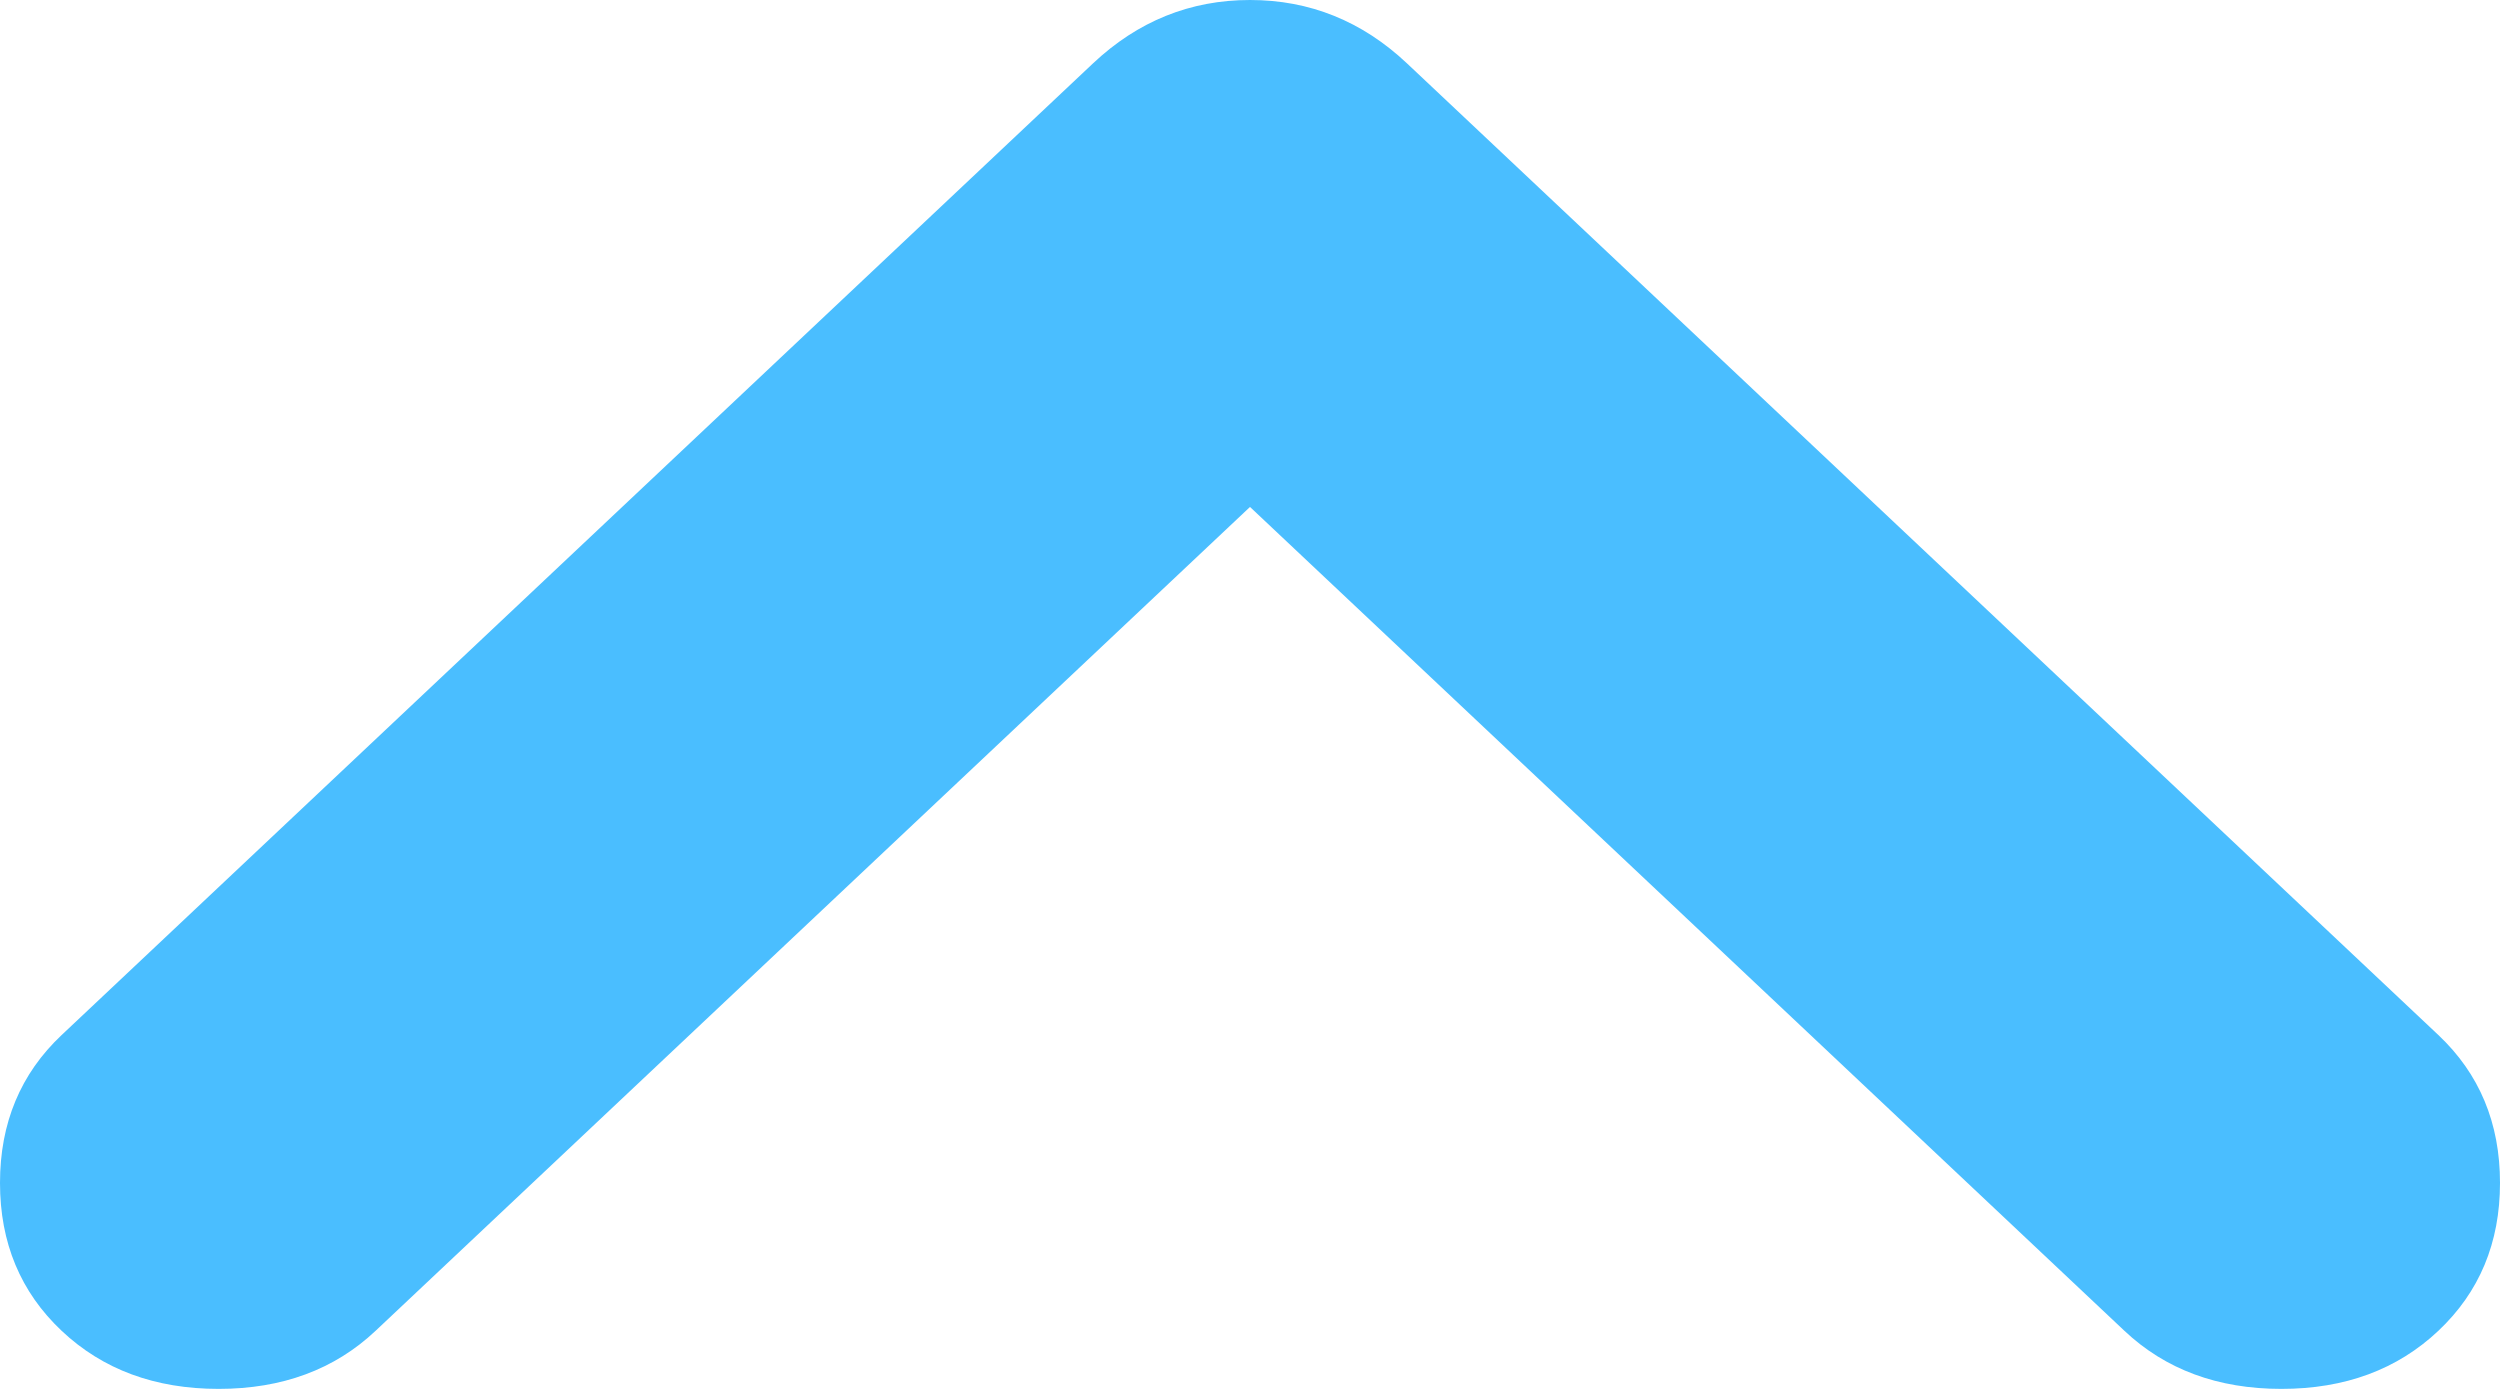
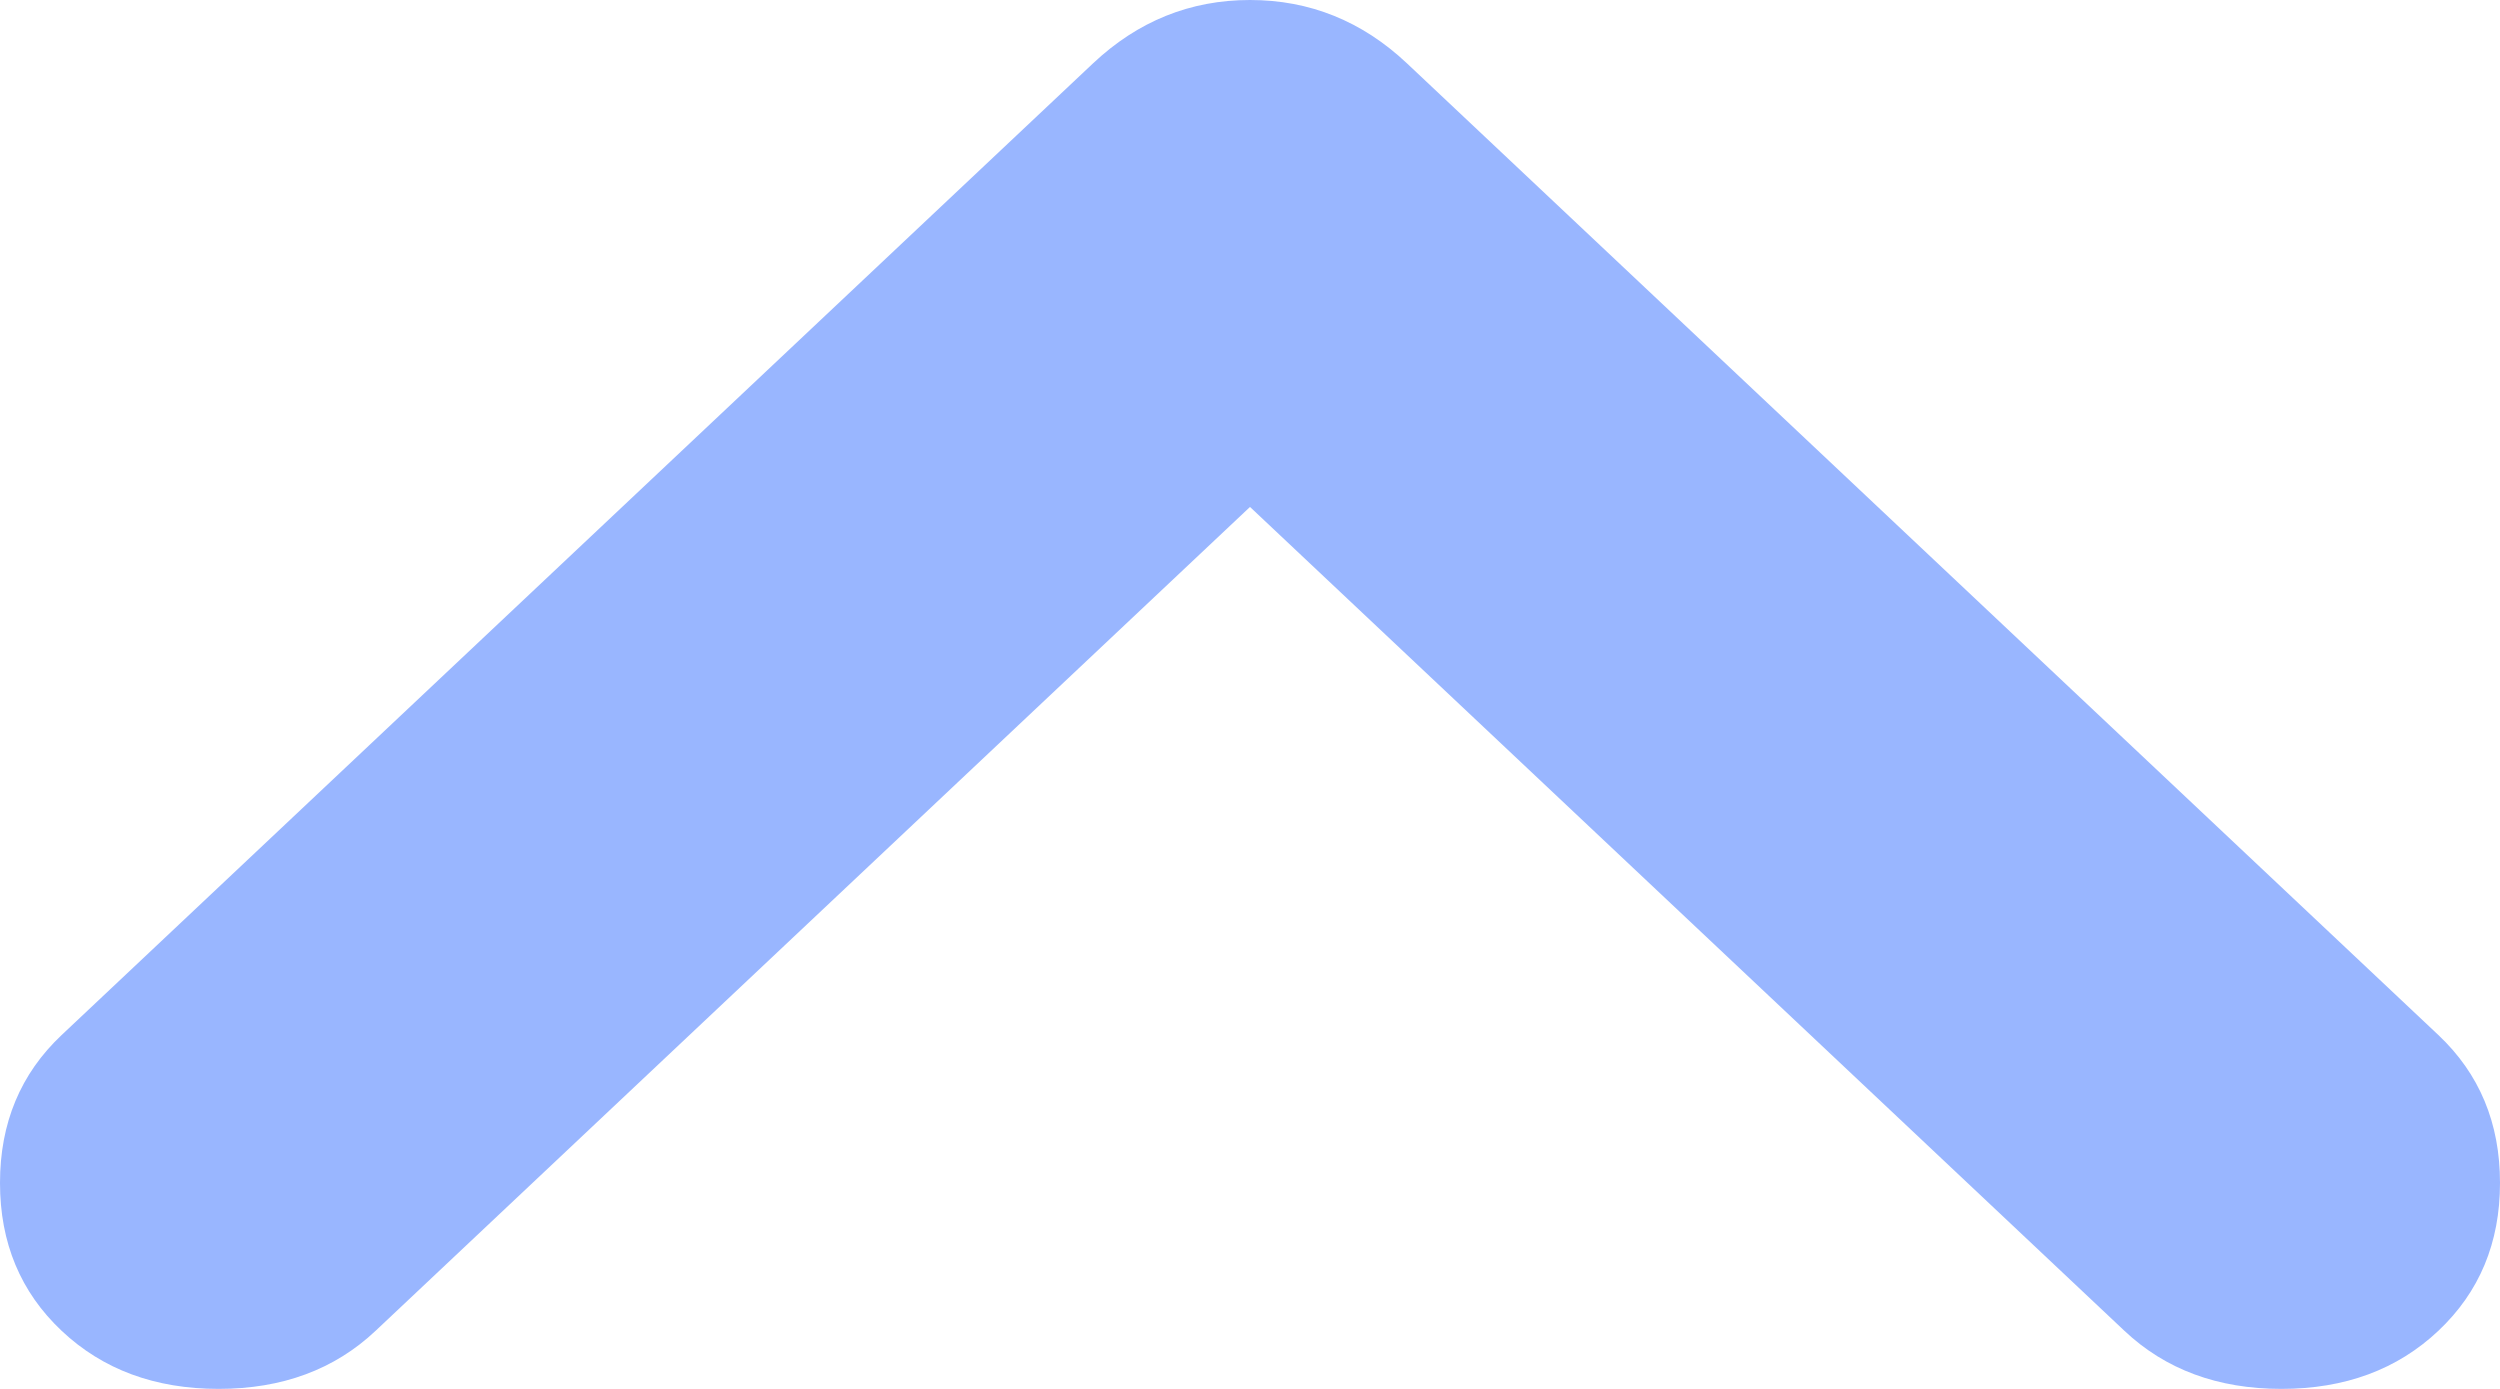
<svg xmlns="http://www.w3.org/2000/svg" preserveAspectRatio="none" overflow="visible" style="display: block;" width="18" height="10" viewBox="0 0 18 10" fill="none">
-   <path id="Vector" d="M9 3.65L2.704 9.582C2.408 9.861 2.031 10 1.574 10C1.117 10 0.74 9.861 0.444 9.582C0.148 9.303 0 8.948 0 8.517C0 8.086 0.148 7.731 0.444 7.452L7.87 0.456C8.193 0.152 8.57 0 9 0C9.43 0 9.807 0.152 10.13 0.456L17.556 7.452C17.852 7.731 18 8.086 18 8.517C18 8.948 17.852 9.303 17.556 9.582C17.26 9.861 16.883 10 16.426 10C15.969 10 15.592 9.861 15.296 9.582L9 3.65Z" fill="#4ABEFF" />
+   <path id="Vector" d="M9 3.65L2.704 9.582C2.408 9.861 2.031 10 1.574 10C1.117 10 0.74 9.861 0.444 9.582C0.148 9.303 0 8.948 0 8.517C0 8.086 0.148 7.731 0.444 7.452L7.87 0.456C8.193 0.152 8.57 0 9 0C9.43 0 9.807 0.152 10.13 0.456L17.556 7.452C17.852 7.731 18 8.086 18 8.517C18 8.948 17.852 9.303 17.556 9.582C17.26 9.861 16.883 10 16.426 10C15.969 10 15.592 9.861 15.296 9.582L9 3.65Z" fill="#99B6FF" />
</svg>
